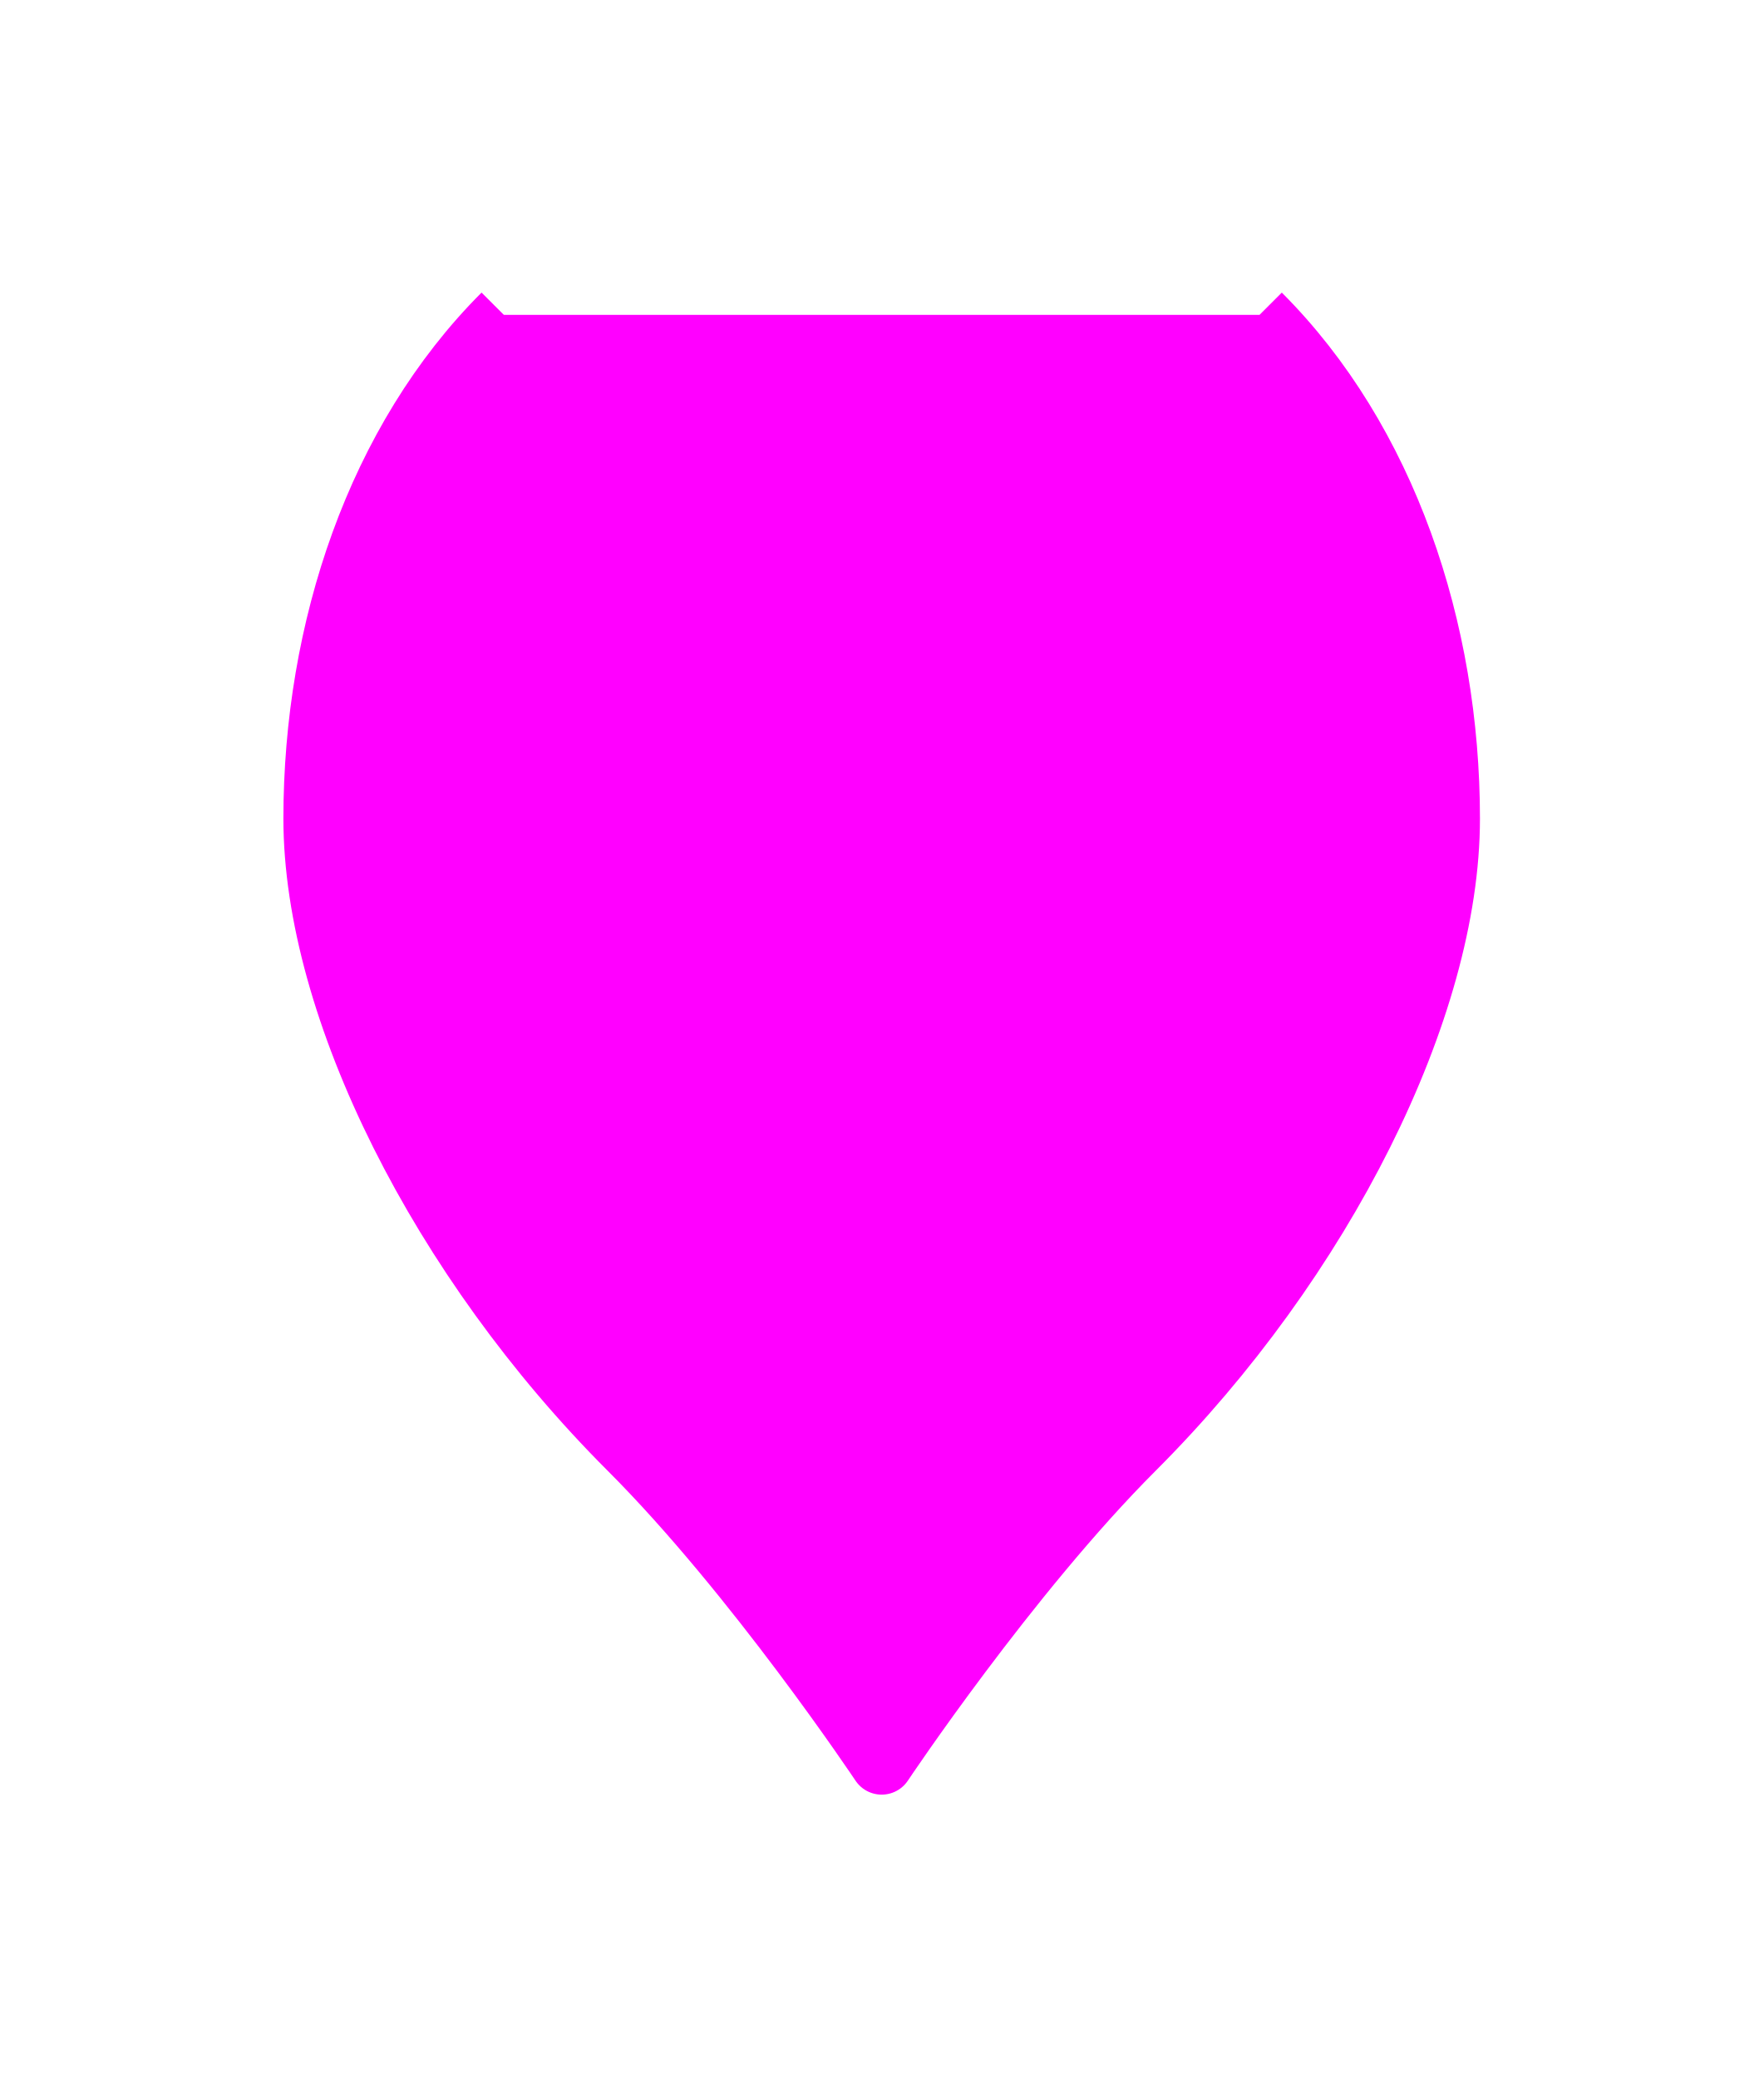
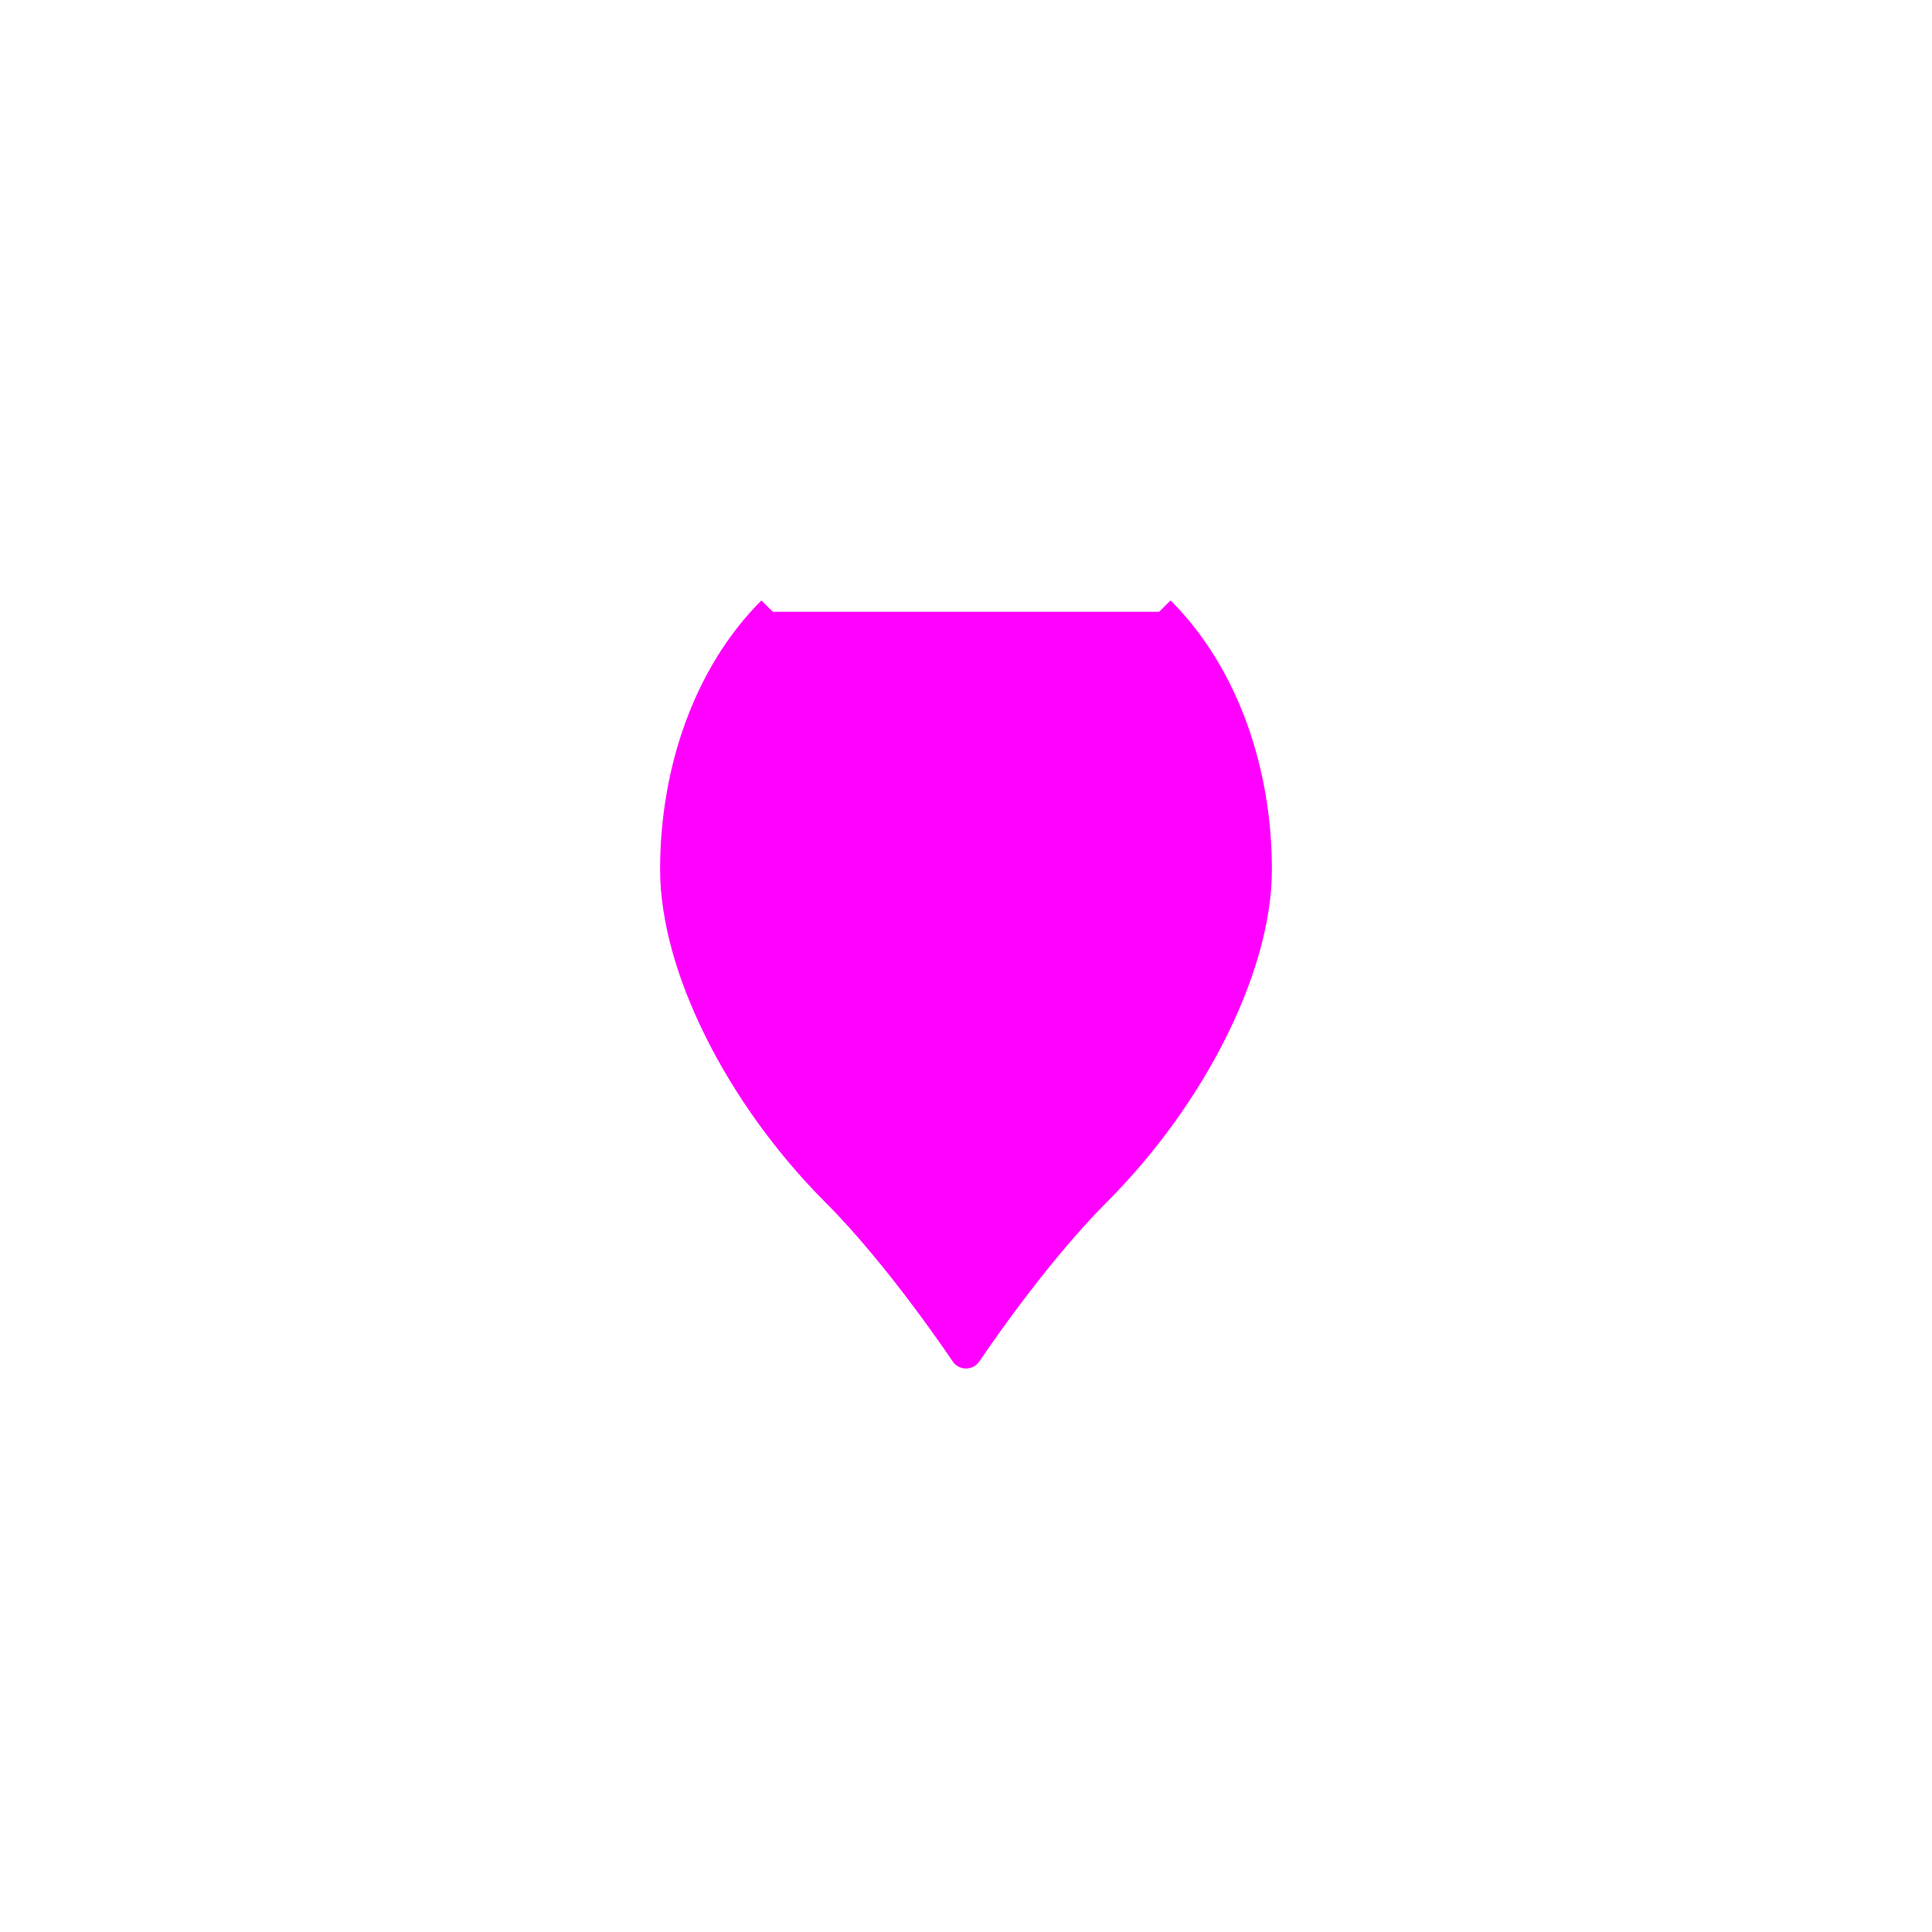
- <svg xmlns="http://www.w3.org/2000/svg" viewBox="272 348 56 66" fill="none">
+ <svg xmlns="http://www.w3.org/2000/svg" viewBox="240 320 120 120" fill="none">
  <path d="M288 358C284 362 282 368 282 374C282 380 286 388 292 394C296 398 300 404 300 404C300 404 304 398 308 394C314 388 318 380 318 374C318 368 316 362 312 358" fill="#FF00FF" stroke="#FF00FF" stroke-width="2" stroke-linejoin="round" />
</svg>
